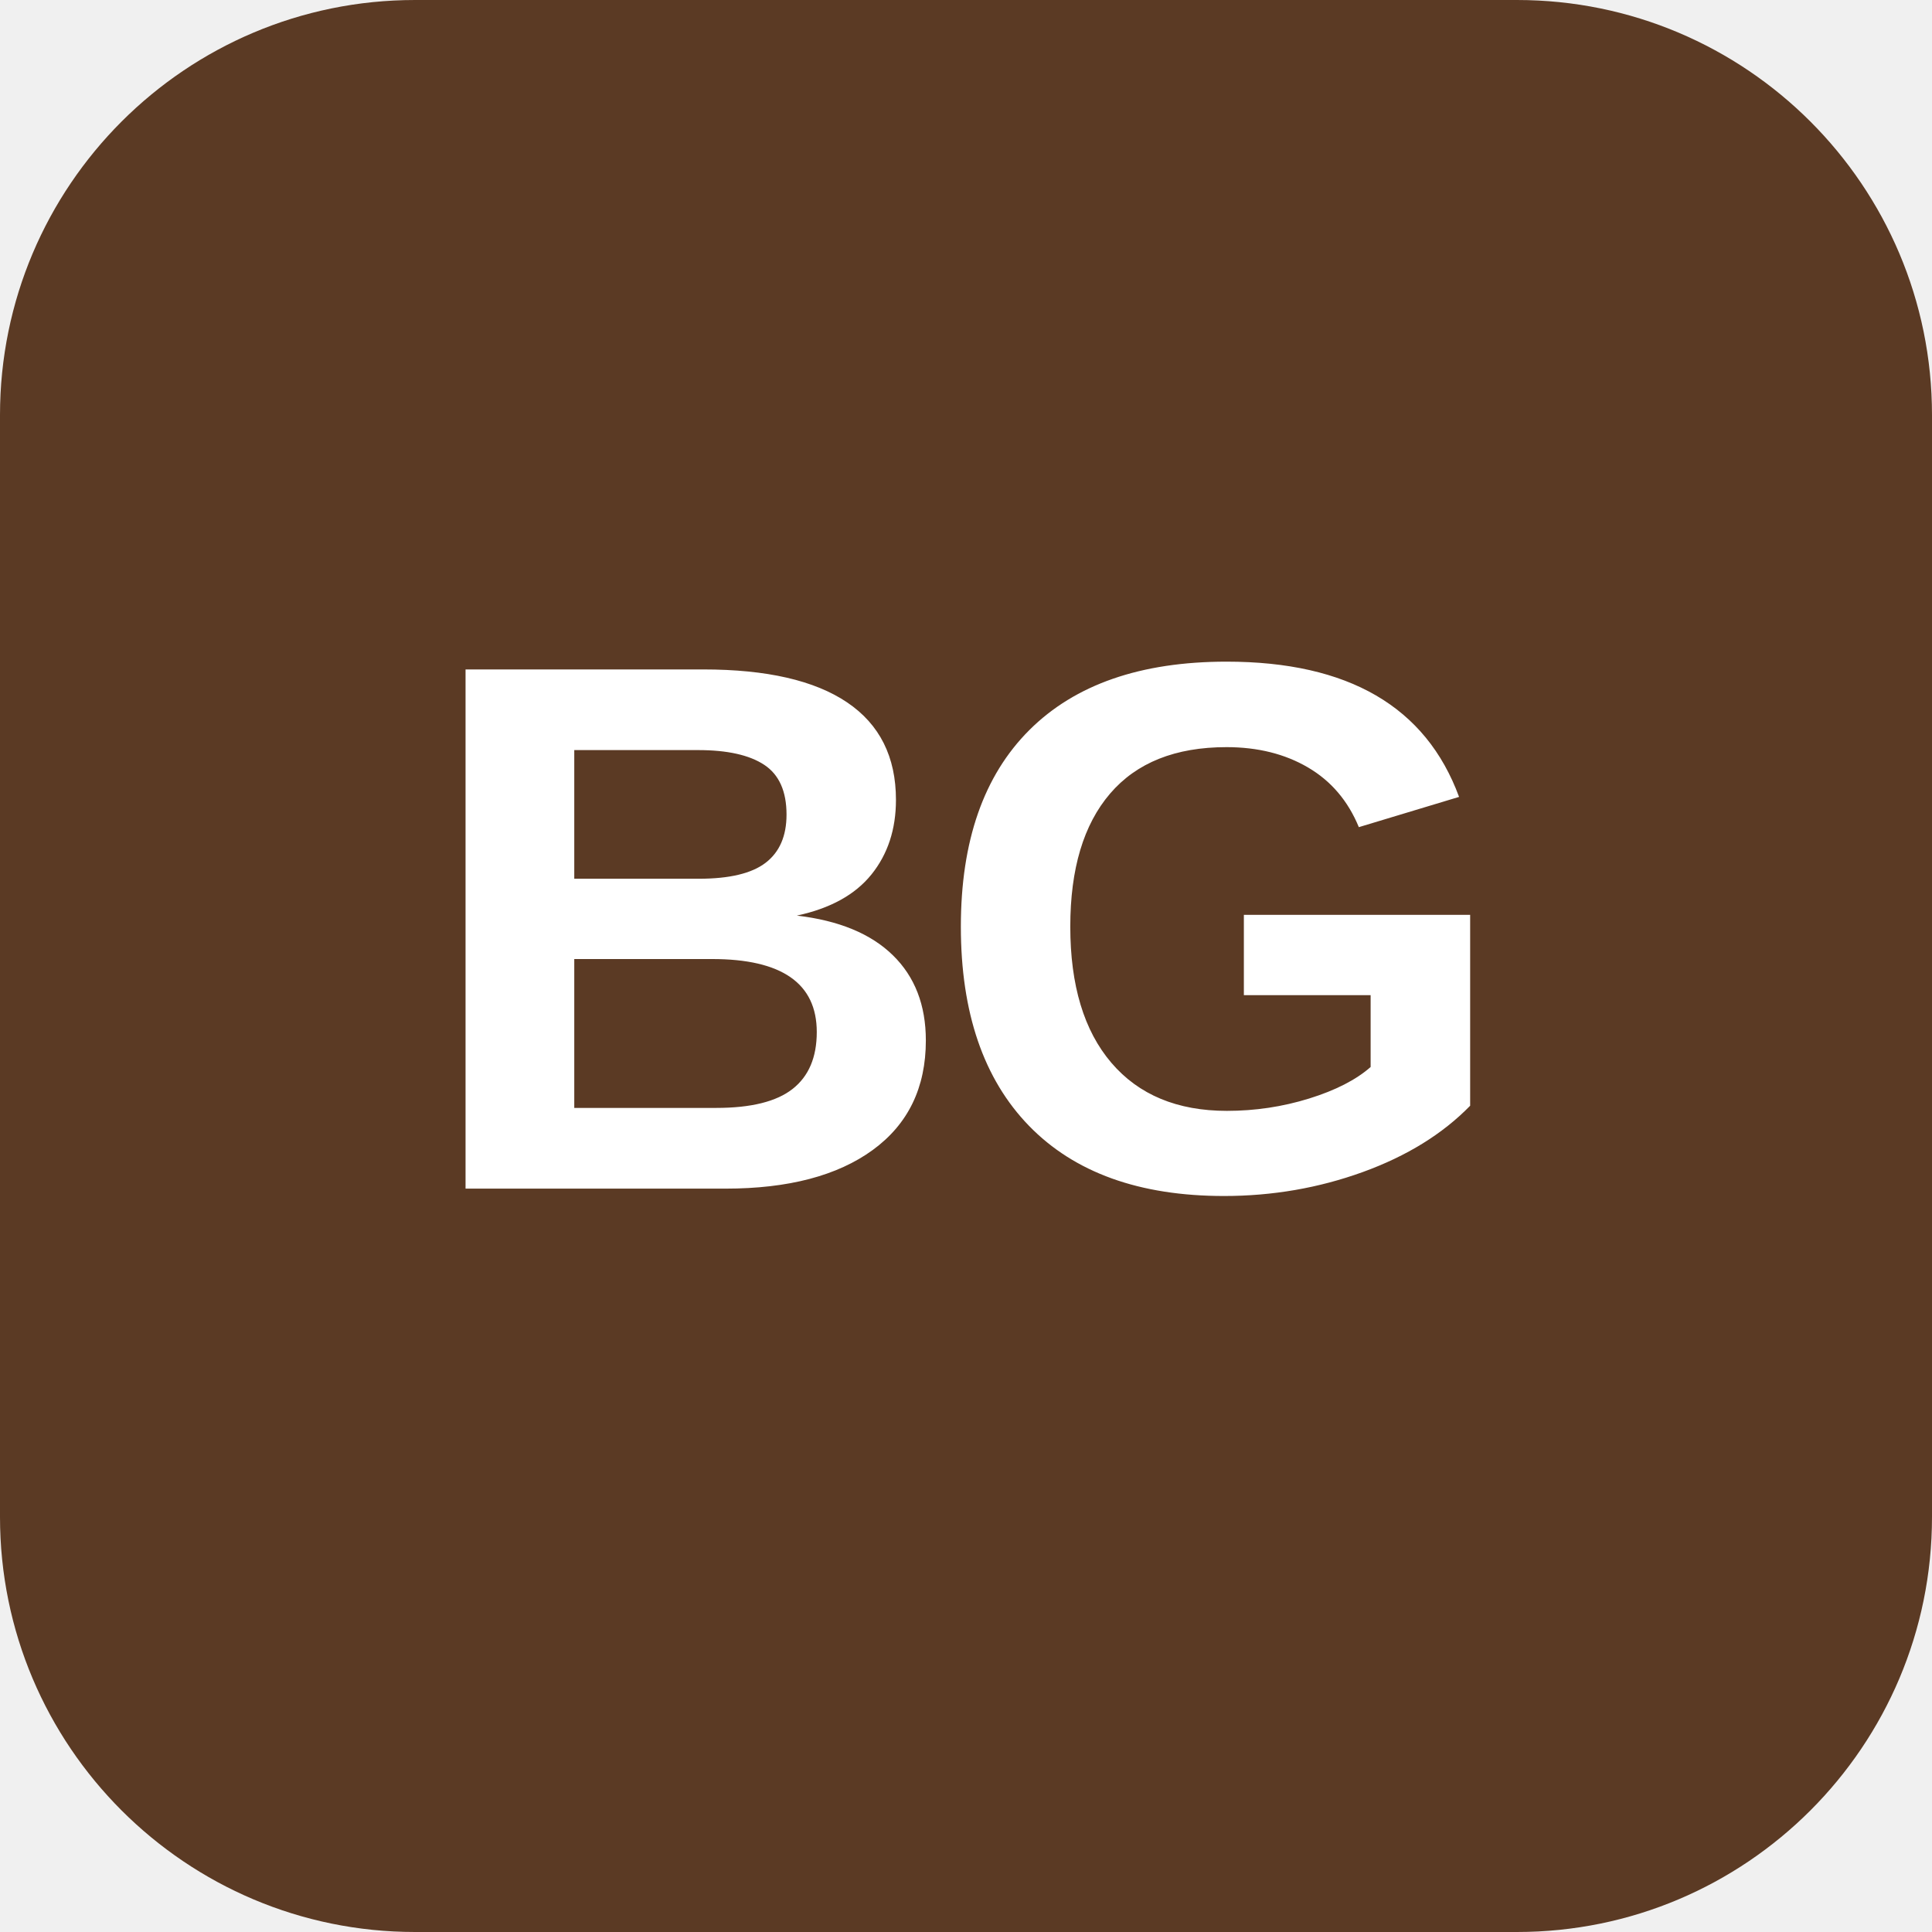
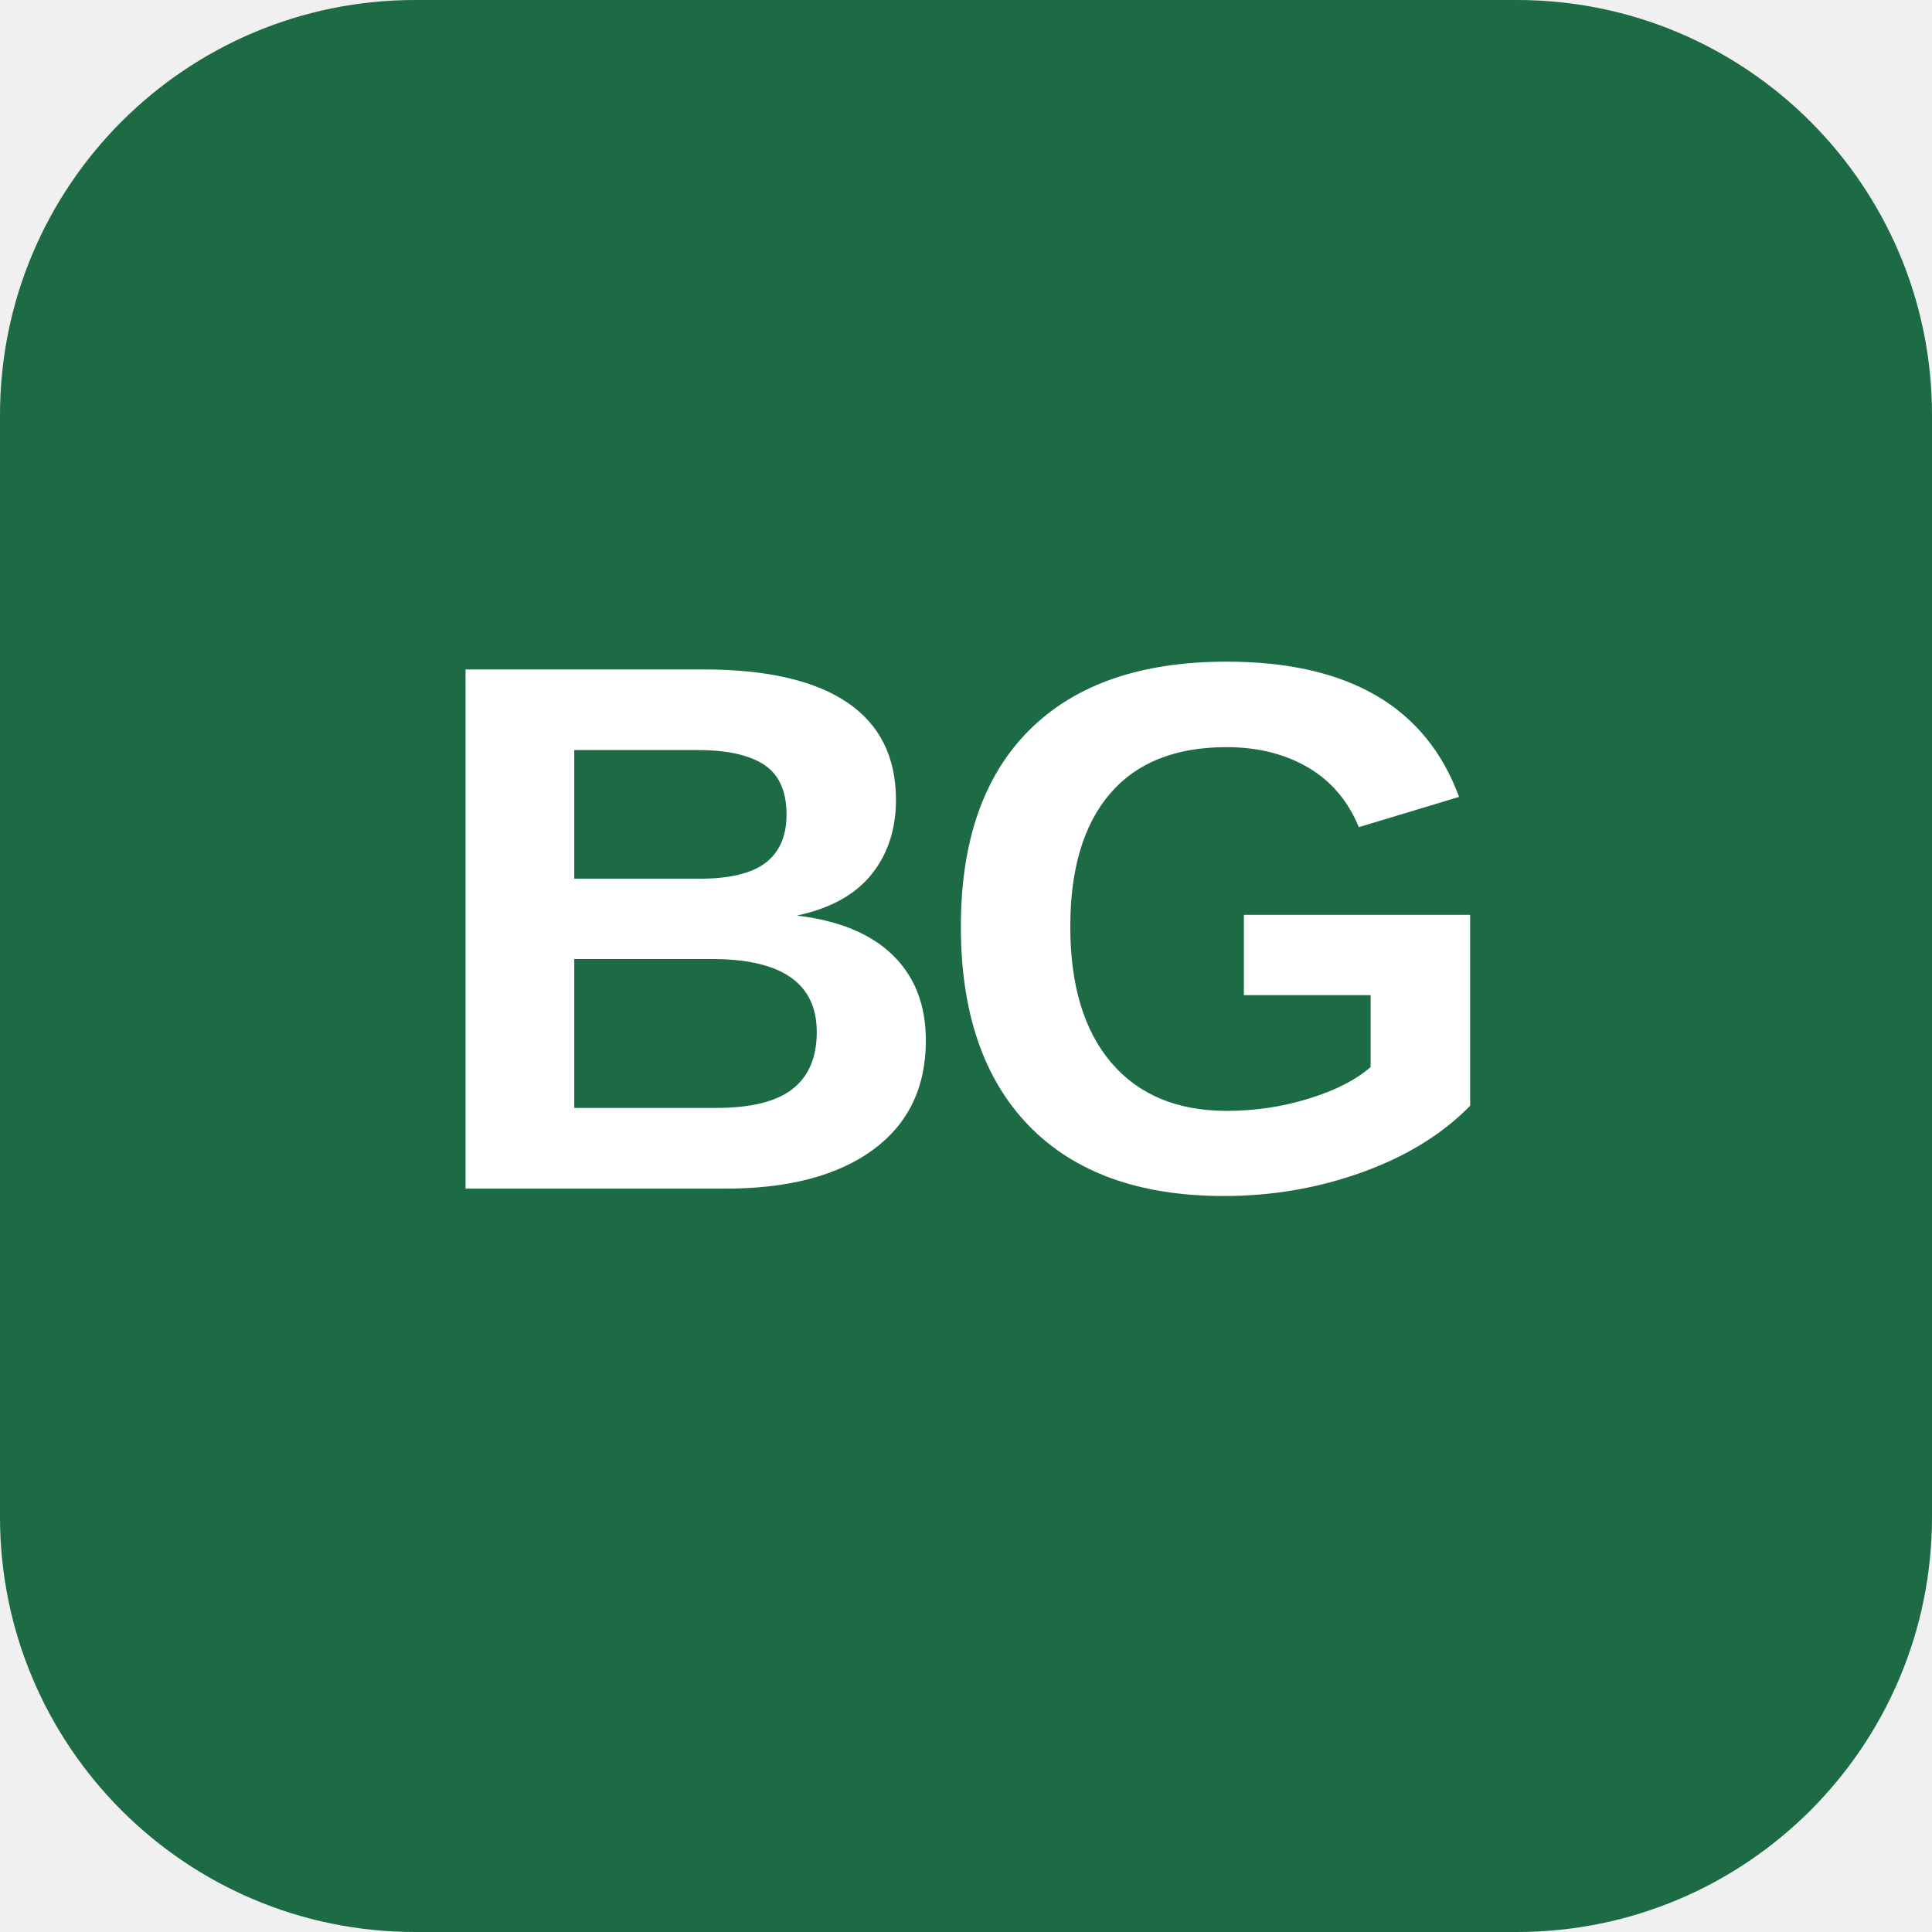
<svg xmlns="http://www.w3.org/2000/svg" viewBox="0 0 512 512">
-   <rect width="512" height="512" rx="110" fill="#5b3a24" />
+   <rect width="512" height="512" rx="110" fill="#1d6b45" />
  <text x="256" y="315" font-family="Arial,sans-serif" font-size="200" font-weight="800" fill="#fff" text-anchor="middle" letter-spacing="-8">BG</text>
</svg>
